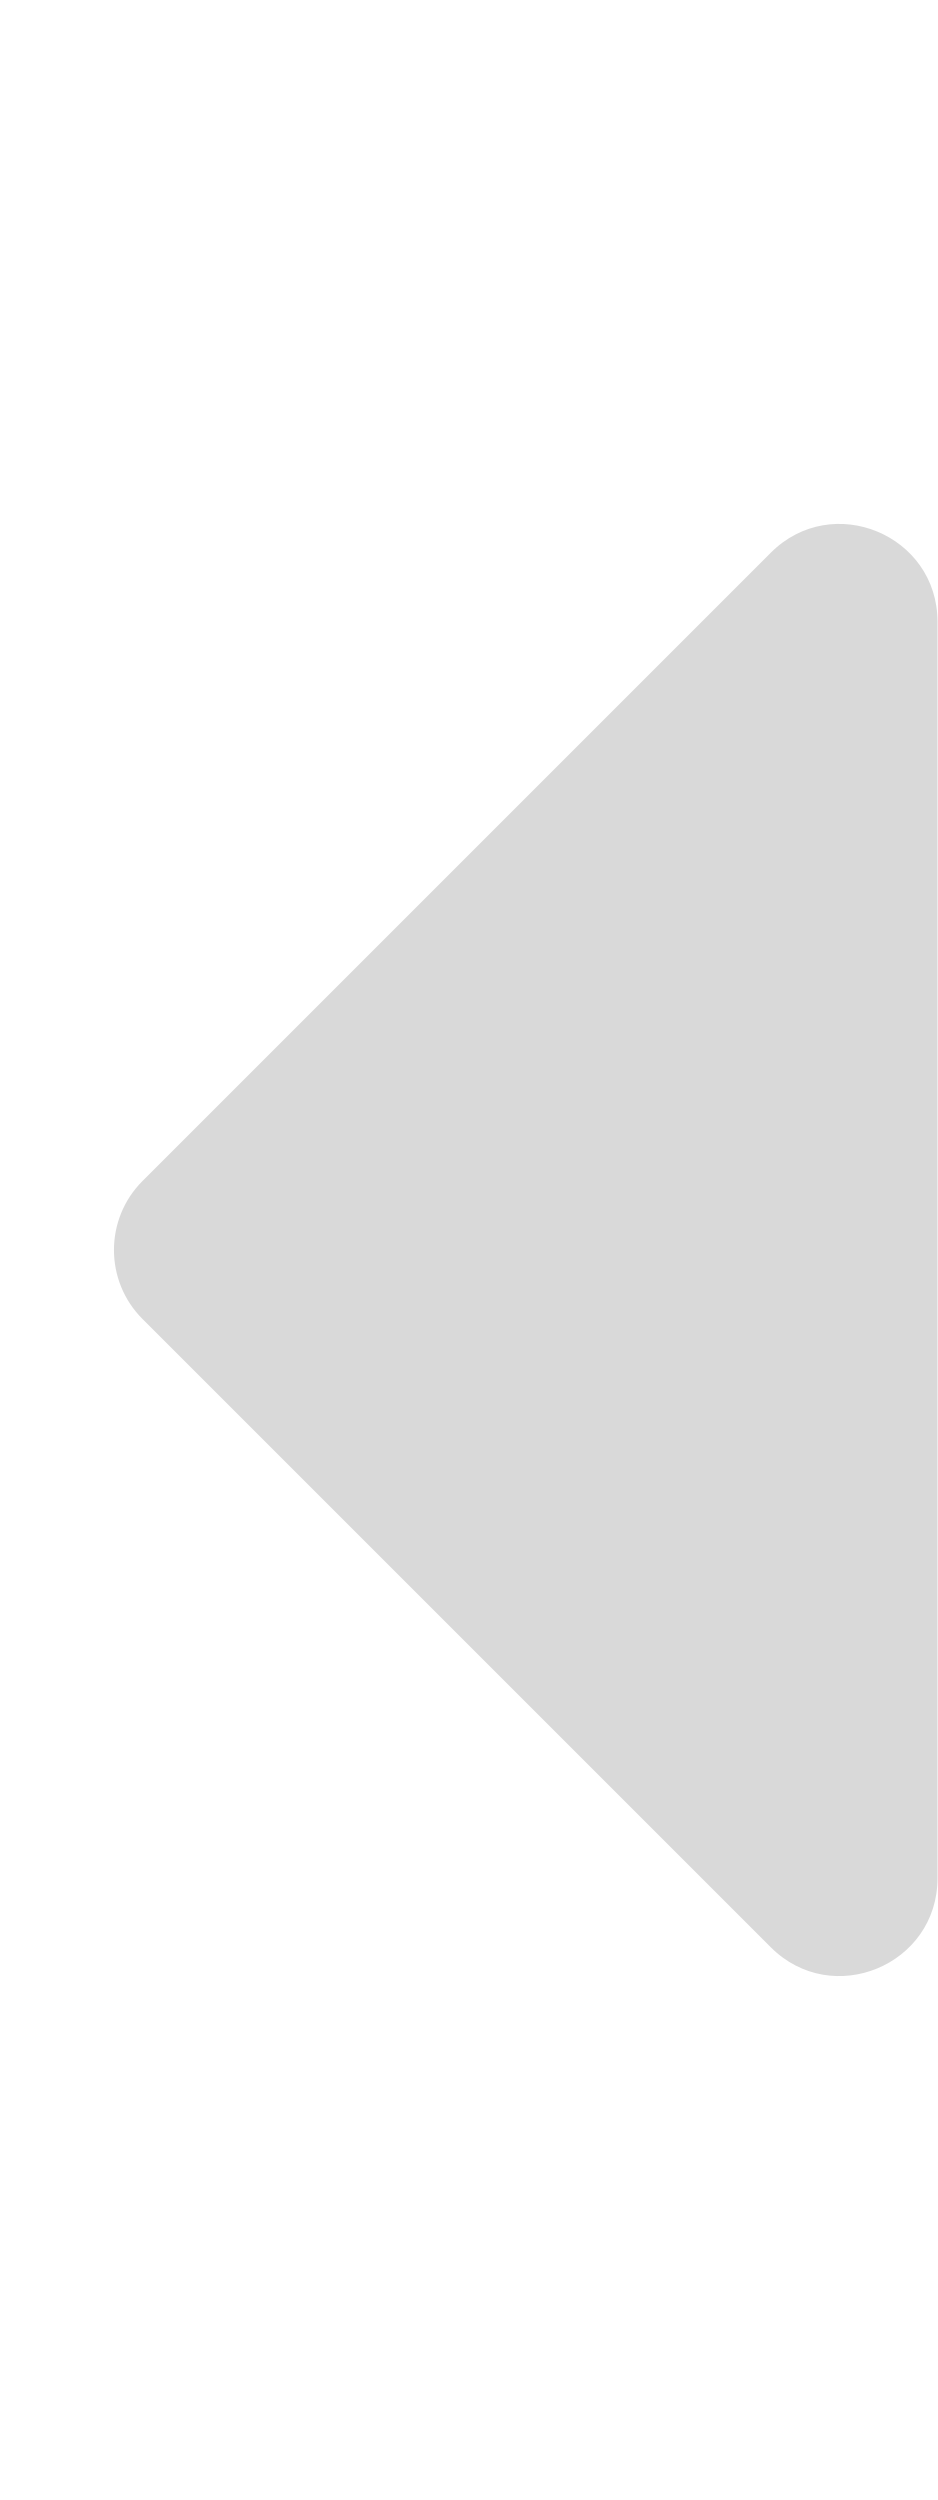
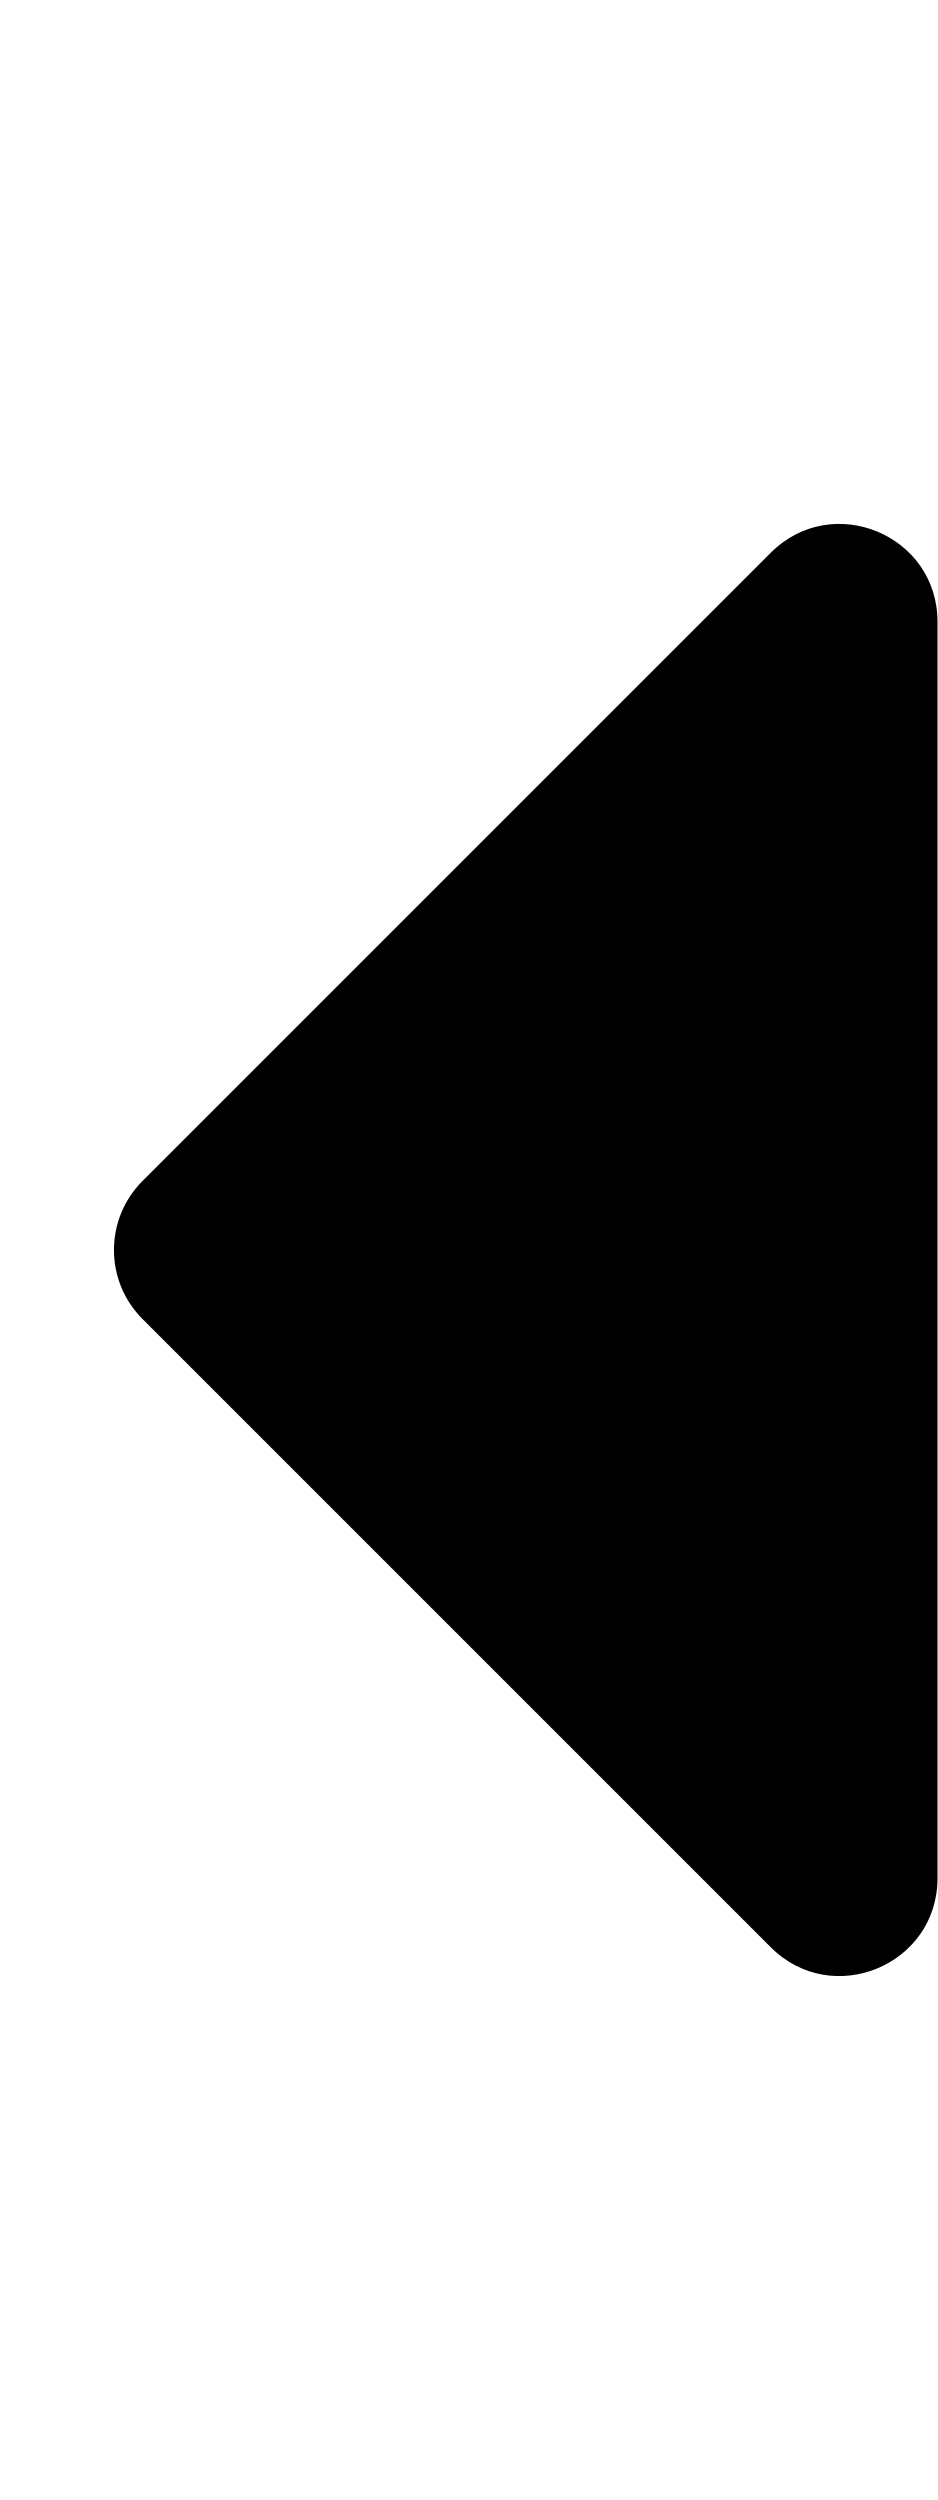
<svg xmlns="http://www.w3.org/2000/svg" aria-hidden="true" focusable="false" data-prefix="fas" data-icon="caret-left" class="svg-inline--fa fa-caret-left fa-w-6" role="img" viewBox="0 0 192 512">
-   <path fill="#d9d9d9" d="M192 127.338v257.324c0 17.818-21.543 26.741-34.142 14.142L29.196 270.142c-7.81-7.81-7.81-20.474 0-28.284l128.662-128.662c12.599-12.6 34.142-3.676 34.142 14.142z" />
+   <path fill="#000" d="M192 127.338v257.324c0 17.818-21.543 26.741-34.142 14.142L29.196 270.142c-7.81-7.81-7.81-20.474 0-28.284l128.662-128.662c12.599-12.6 34.142-3.676 34.142 14.142z" />
</svg>
